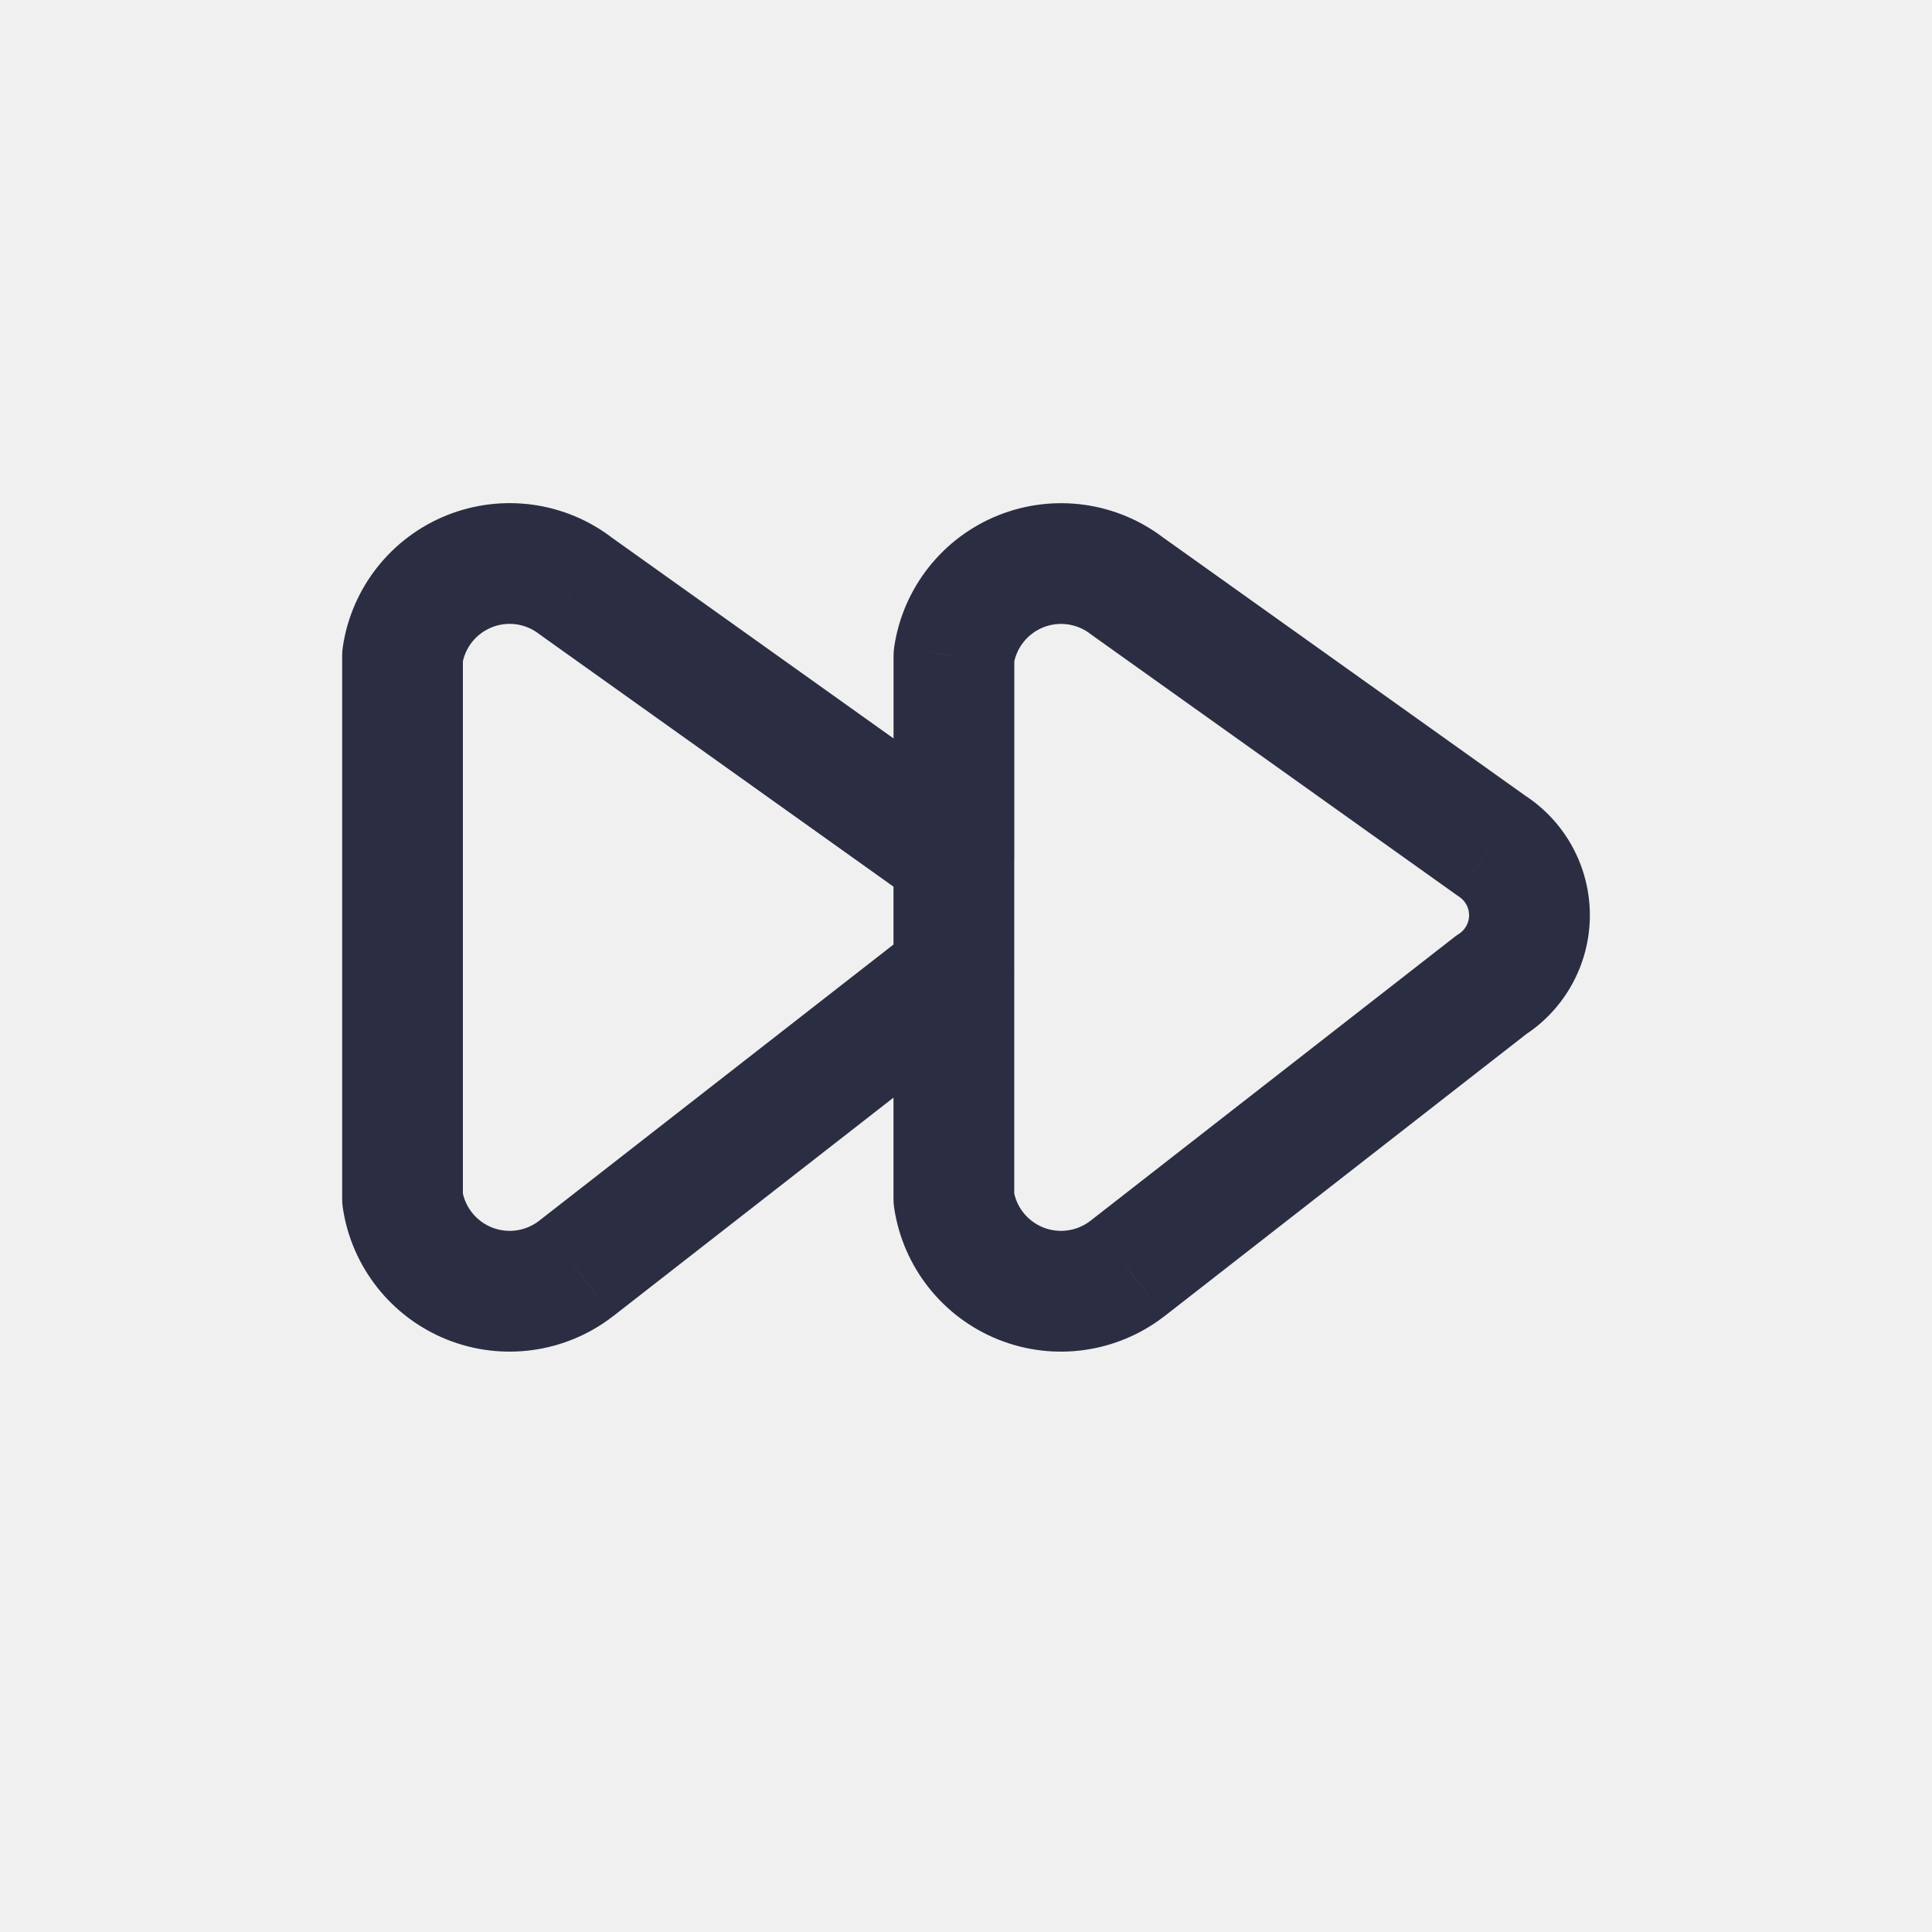
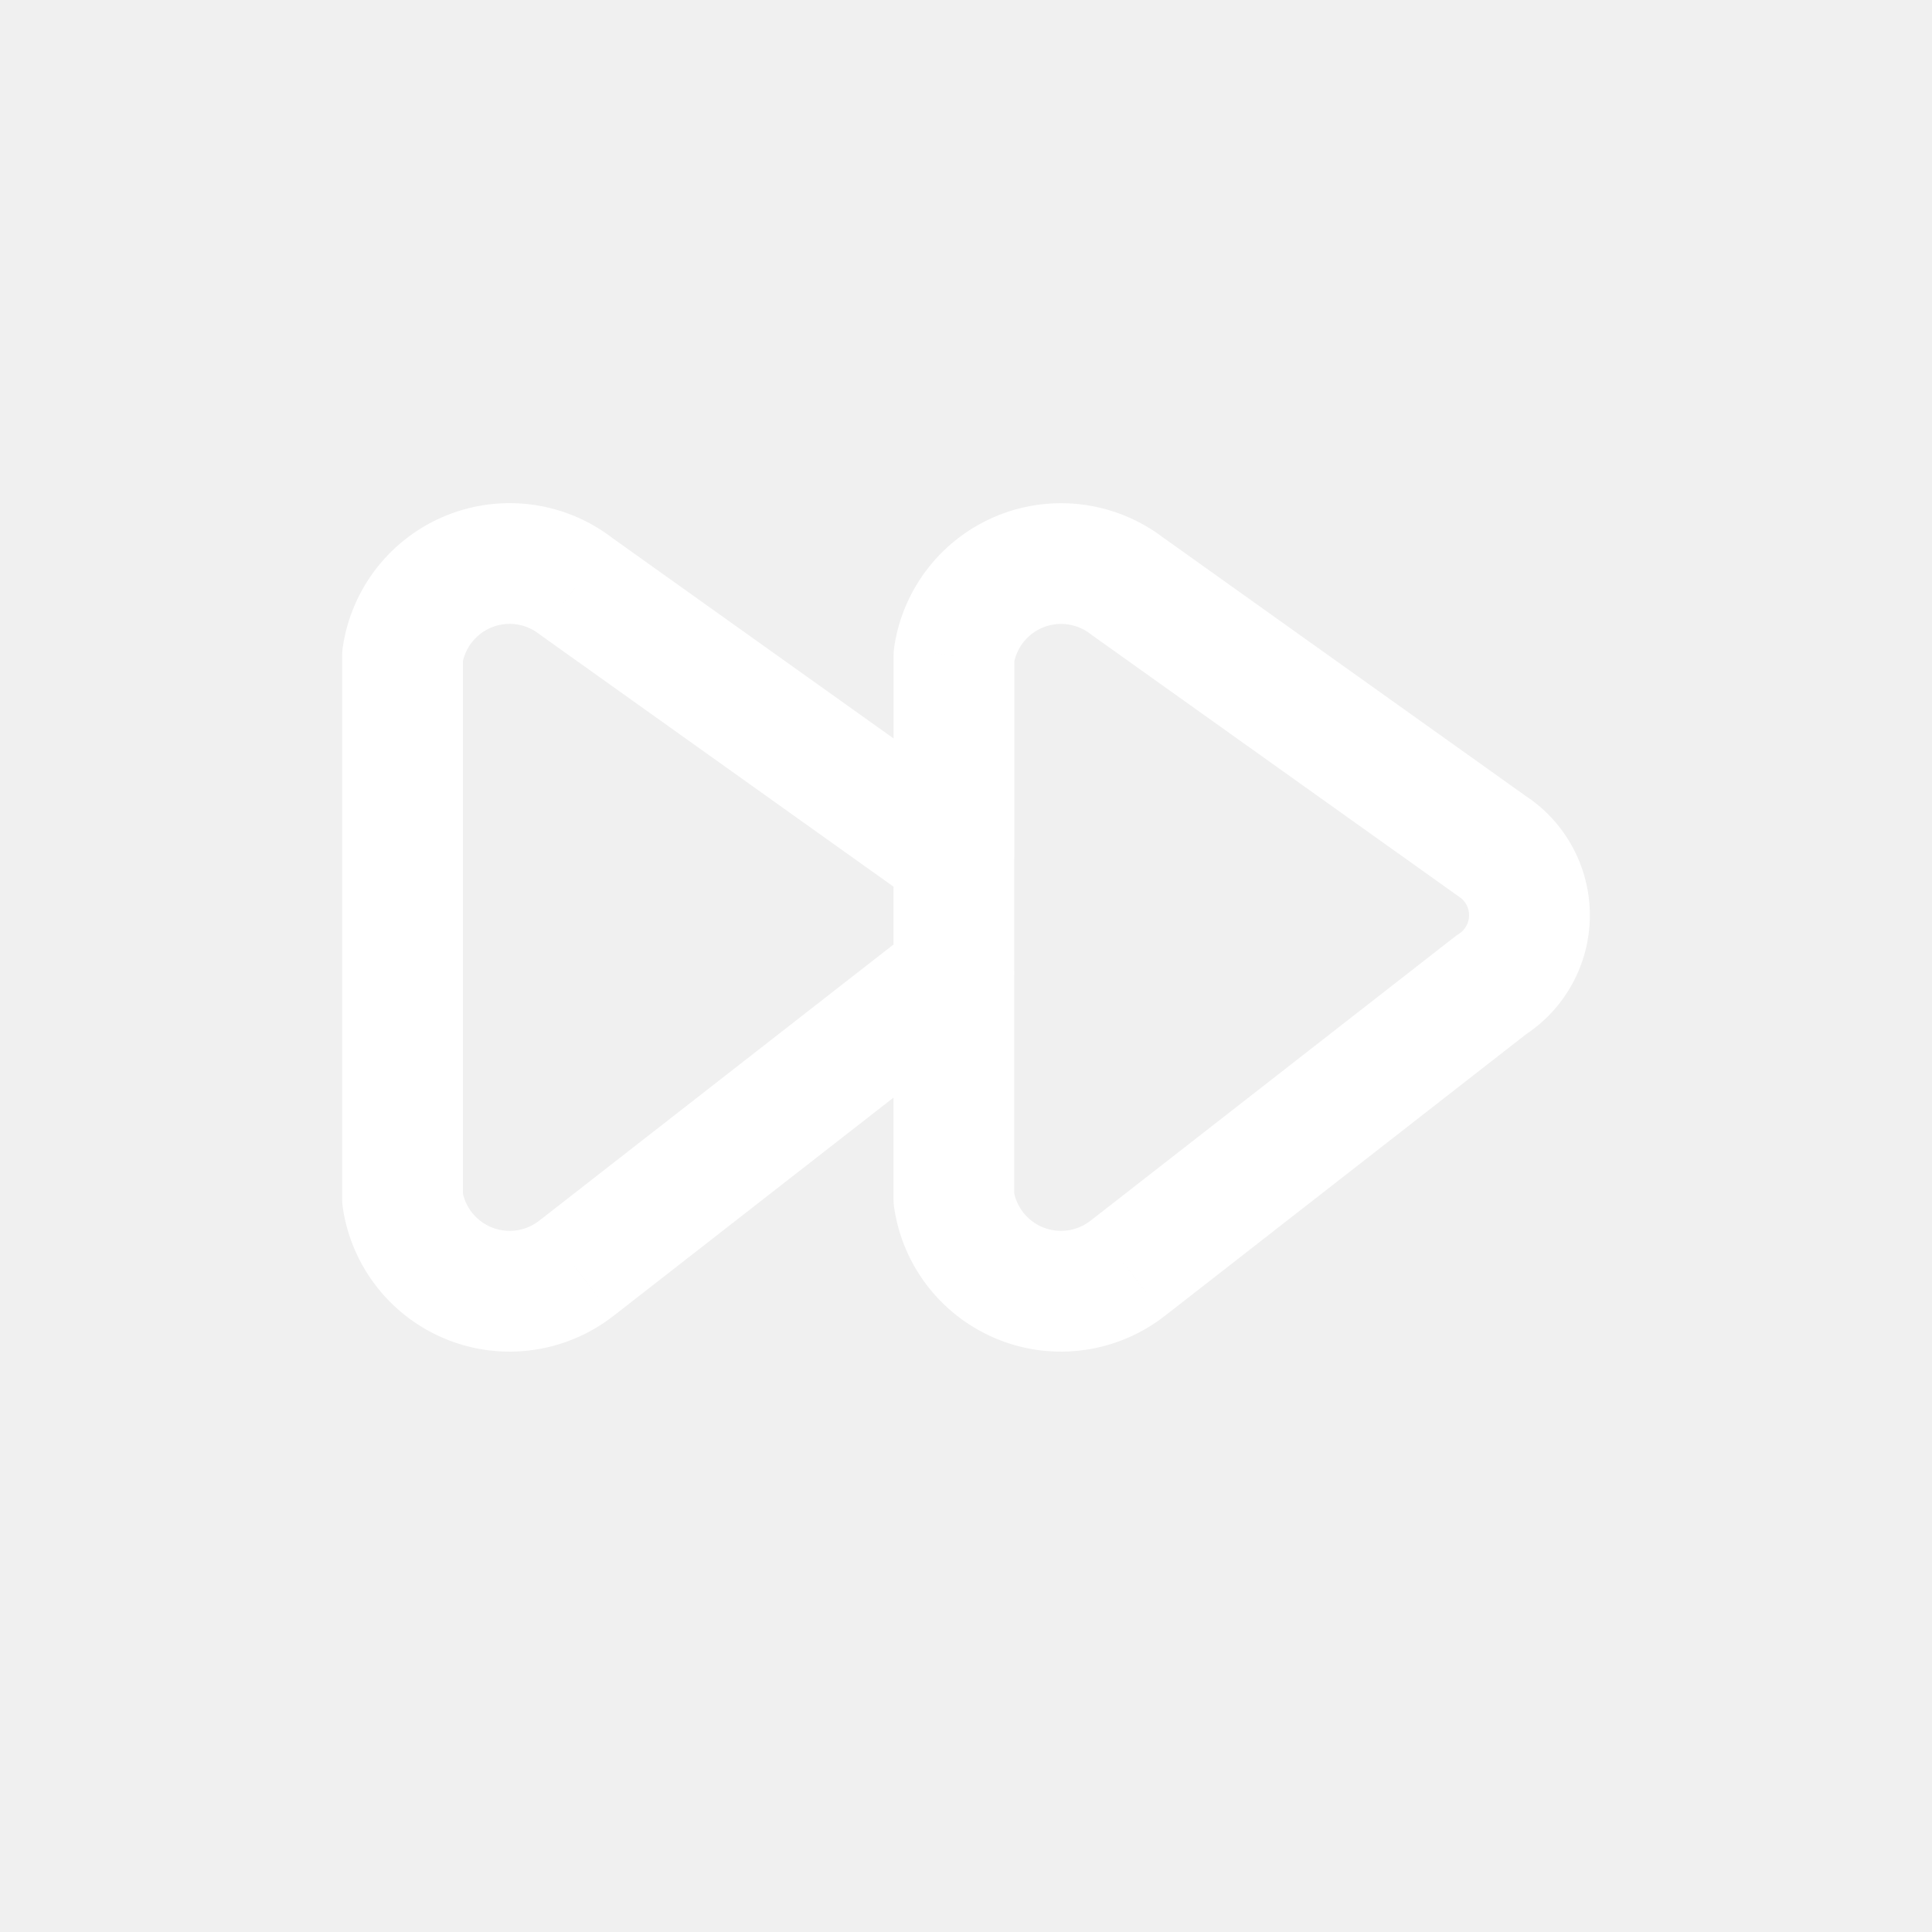
<svg xmlns="http://www.w3.org/2000/svg" width="32" height="32" viewBox="0 0 32 32" fill="none">
-   <path d="M15.083 14.901C15.469 15.296 16.102 15.304 16.497 14.919C16.892 14.533 16.9 13.9 16.514 13.505L15.083 14.901ZM15.569 14.007L14.989 14.821L14.991 14.823L15.569 14.007ZM9.543 9.711L8.929 10.501C8.94 10.509 8.951 10.517 8.962 10.525L9.543 9.711ZM6.667 10.863L5.678 10.715C5.67 10.764 5.667 10.813 5.667 10.863H6.667ZM6.667 19.858H5.667C5.667 19.907 5.67 19.956 5.678 20.005L6.667 19.858ZM9.543 21.009L10.156 21.799L10.158 21.798L9.543 21.009ZM15.571 16.311L14.992 15.495C14.98 15.504 14.968 15.513 14.956 15.522L15.571 16.311ZM16.516 16.813C16.901 16.418 16.894 15.785 16.498 15.399C16.103 15.013 15.47 15.021 15.084 15.416L16.516 16.813ZM14.8 14.203C14.8 14.755 15.248 15.203 15.8 15.203C16.352 15.203 16.8 14.755 16.8 14.203H14.8ZM15.8 10.863L14.811 10.714C14.804 10.764 14.8 10.813 14.8 10.863H15.8ZM18.675 9.711L18.062 10.501C18.073 10.509 18.083 10.517 18.094 10.525L18.675 9.711ZM24.703 14.007L24.122 14.821C24.136 14.831 24.149 14.84 24.163 14.849L24.703 14.007ZM24.703 16.311L24.163 15.469C24.137 15.485 24.112 15.503 24.088 15.522L24.703 16.311ZM18.675 21.009L19.288 21.799L19.29 21.798L18.675 21.009ZM15.799 19.858H14.799C14.799 19.907 14.802 19.956 14.81 20.005L15.799 19.858ZM16.799 16.115C16.799 15.563 16.351 15.115 15.799 15.115C15.246 15.115 14.799 15.563 14.799 16.115H16.799ZM16.799 14.203C16.799 13.651 16.351 13.203 15.799 13.203C15.246 13.203 14.799 13.651 14.799 14.203H16.799ZM14.799 16.115C14.799 16.667 15.246 17.115 15.799 17.115C16.351 17.115 16.799 16.667 16.799 16.115H14.799ZM16.514 13.505C16.402 13.389 16.279 13.284 16.148 13.191L14.991 14.823C15.024 14.846 15.055 14.872 15.083 14.901L16.514 13.505ZM16.15 13.193L10.123 8.897L8.962 10.525L14.989 14.821L16.15 13.193ZM10.156 8.921C9.372 8.312 8.324 8.165 7.402 8.534L8.146 10.39C8.408 10.285 8.706 10.327 8.929 10.501L10.156 8.921ZM7.402 8.534C6.481 8.903 5.824 9.733 5.678 10.715L7.656 11.011C7.697 10.731 7.884 10.495 8.146 10.39L7.402 8.534ZM5.667 10.863V19.858H7.667V10.863H5.667ZM5.678 20.005C5.824 20.987 6.481 21.817 7.402 22.187L8.146 20.33C7.884 20.225 7.697 19.989 7.656 19.71L5.678 20.005ZM7.402 22.187C8.324 22.556 9.372 22.408 10.156 21.799L8.929 20.22C8.706 20.393 8.408 20.435 8.146 20.33L7.402 22.187ZM10.158 21.798L16.186 17.099L14.956 15.522L8.928 20.221L10.158 21.798ZM16.149 17.127C16.281 17.033 16.403 16.929 16.516 16.813L15.084 15.416C15.056 15.445 15.025 15.472 14.992 15.495L16.149 17.127ZM16.8 14.203V10.863H14.8V14.203H16.8ZM16.789 11.011C16.831 10.732 17.017 10.496 17.279 10.391L16.535 8.535C15.614 8.904 14.958 9.733 14.811 10.714L16.789 11.011ZM17.279 10.391C17.541 10.286 17.839 10.328 18.062 10.501L19.288 8.921C18.504 8.313 17.456 8.166 16.535 8.535L17.279 10.391ZM18.094 10.525L24.122 14.821L25.283 13.193L19.255 8.896L18.094 10.525ZM24.163 14.849C24.269 14.917 24.333 15.033 24.333 15.159H26.333C26.333 14.352 25.922 13.6 25.242 13.165L24.163 14.849ZM24.333 15.159C24.333 15.284 24.269 15.401 24.163 15.469L25.242 17.153C25.922 16.718 26.333 15.966 26.333 15.159H24.333ZM24.088 15.522L18.06 20.221L19.29 21.798L25.317 17.099L24.088 15.522ZM18.061 20.22C17.838 20.393 17.54 20.435 17.278 20.33L16.535 22.187C17.456 22.556 18.504 22.408 19.288 21.799L18.061 20.22ZM17.278 20.33C17.016 20.225 16.829 19.989 16.788 19.71L14.81 20.005C14.956 20.987 15.613 21.817 16.535 22.187L17.278 20.33ZM16.799 19.858V16.115H14.799V19.858H16.799ZM14.799 14.203V16.115H16.799V14.203H14.799Z" fill="#2B2D42" />
+   <path d="M15.083 14.901C15.469 15.296 16.102 15.304 16.497 14.919C16.892 14.533 16.9 13.9 16.514 13.505L15.083 14.901ZM15.569 14.007L14.989 14.821L14.991 14.823L15.569 14.007ZM9.543 9.711L8.929 10.501C8.94 10.509 8.951 10.517 8.962 10.525L9.543 9.711ZM6.667 10.863L5.678 10.715C5.67 10.764 5.667 10.813 5.667 10.863H6.667ZM6.667 19.858H5.667C5.667 19.907 5.67 19.956 5.678 20.005L6.667 19.858ZM9.543 21.009L10.156 21.799L10.158 21.798L9.543 21.009ZM15.571 16.311L14.992 15.495C14.98 15.504 14.968 15.513 14.956 15.522L15.571 16.311ZM16.516 16.813C16.901 16.418 16.894 15.785 16.498 15.399C16.103 15.013 15.47 15.021 15.084 15.416L16.516 16.813ZM14.8 14.203C14.8 14.755 15.248 15.203 15.8 15.203C16.352 15.203 16.8 14.755 16.8 14.203H14.8ZM15.8 10.863L14.811 10.714C14.804 10.764 14.8 10.813 14.8 10.863H15.8ZM18.675 9.711L18.062 10.501C18.073 10.509 18.083 10.517 18.094 10.525L18.675 9.711ZM24.703 14.007L24.122 14.821C24.136 14.831 24.149 14.84 24.163 14.849L24.703 14.007ZM24.703 16.311L24.163 15.469C24.137 15.485 24.112 15.503 24.088 15.522L24.703 16.311ZM18.675 21.009L19.288 21.799L19.29 21.798L18.675 21.009ZM15.799 19.858H14.799C14.799 19.907 14.802 19.956 14.81 20.005L15.799 19.858ZM16.799 16.115C16.799 15.563 16.351 15.115 15.799 15.115C15.246 15.115 14.799 15.563 14.799 16.115H16.799ZM16.799 14.203C16.799 13.651 16.351 13.203 15.799 13.203C15.246 13.203 14.799 13.651 14.799 14.203H16.799ZM14.799 16.115C14.799 16.667 15.246 17.115 15.799 17.115C16.351 17.115 16.799 16.667 16.799 16.115H14.799ZM16.514 13.505C16.402 13.389 16.279 13.284 16.148 13.191L14.991 14.823C15.024 14.846 15.055 14.872 15.083 14.901L16.514 13.505ZM16.15 13.193L10.123 8.897L8.962 10.525L14.989 14.821L16.15 13.193ZM10.156 8.921C9.372 8.312 8.324 8.165 7.402 8.534L8.146 10.39C8.408 10.285 8.706 10.327 8.929 10.501L10.156 8.921ZM7.402 8.534C6.481 8.903 5.824 9.733 5.678 10.715L7.656 11.011C7.697 10.731 7.884 10.495 8.146 10.39L7.402 8.534ZM5.667 10.863V19.858H7.667V10.863H5.667ZM5.678 20.005C5.824 20.987 6.481 21.817 7.402 22.187L8.146 20.33C7.884 20.225 7.697 19.989 7.656 19.71L5.678 20.005ZM7.402 22.187C8.324 22.556 9.372 22.408 10.156 21.799L8.929 20.22C8.706 20.393 8.408 20.435 8.146 20.33L7.402 22.187ZM10.158 21.798L16.186 17.099L14.956 15.522L8.928 20.221L10.158 21.798ZM16.149 17.127C16.281 17.033 16.403 16.929 16.516 16.813L15.084 15.416C15.056 15.445 15.025 15.472 14.992 15.495L16.149 17.127ZM16.8 14.203V10.863H14.8V14.203H16.8ZM16.789 11.011C16.831 10.732 17.017 10.496 17.279 10.391L16.535 8.535C15.614 8.904 14.958 9.733 14.811 10.714L16.789 11.011ZM17.279 10.391C17.541 10.286 17.839 10.328 18.062 10.501L19.288 8.921C18.504 8.313 17.456 8.166 16.535 8.535L17.279 10.391ZM18.094 10.525L24.122 14.821L25.283 13.193L19.255 8.896L18.094 10.525ZM24.163 14.849C24.269 14.917 24.333 15.033 24.333 15.159H26.333C26.333 14.352 25.922 13.6 25.242 13.165L24.163 14.849ZM24.333 15.159C24.333 15.284 24.269 15.401 24.163 15.469L25.242 17.153C25.922 16.718 26.333 15.966 26.333 15.159H24.333ZM24.088 15.522L18.06 20.221L19.29 21.798L25.317 17.099L24.088 15.522ZM18.061 20.22C17.838 20.393 17.54 20.435 17.278 20.33L16.535 22.187C17.456 22.556 18.504 22.408 19.288 21.799L18.061 20.22ZM17.278 20.33C17.016 20.225 16.829 19.989 16.788 19.71L14.81 20.005C14.956 20.987 15.613 21.817 16.535 22.187L17.278 20.33ZM16.799 19.858V16.115H14.799V19.858H16.799ZM14.799 14.203V16.115H16.799V14.203H14.799Z" fill="#fff" />
</svg>
